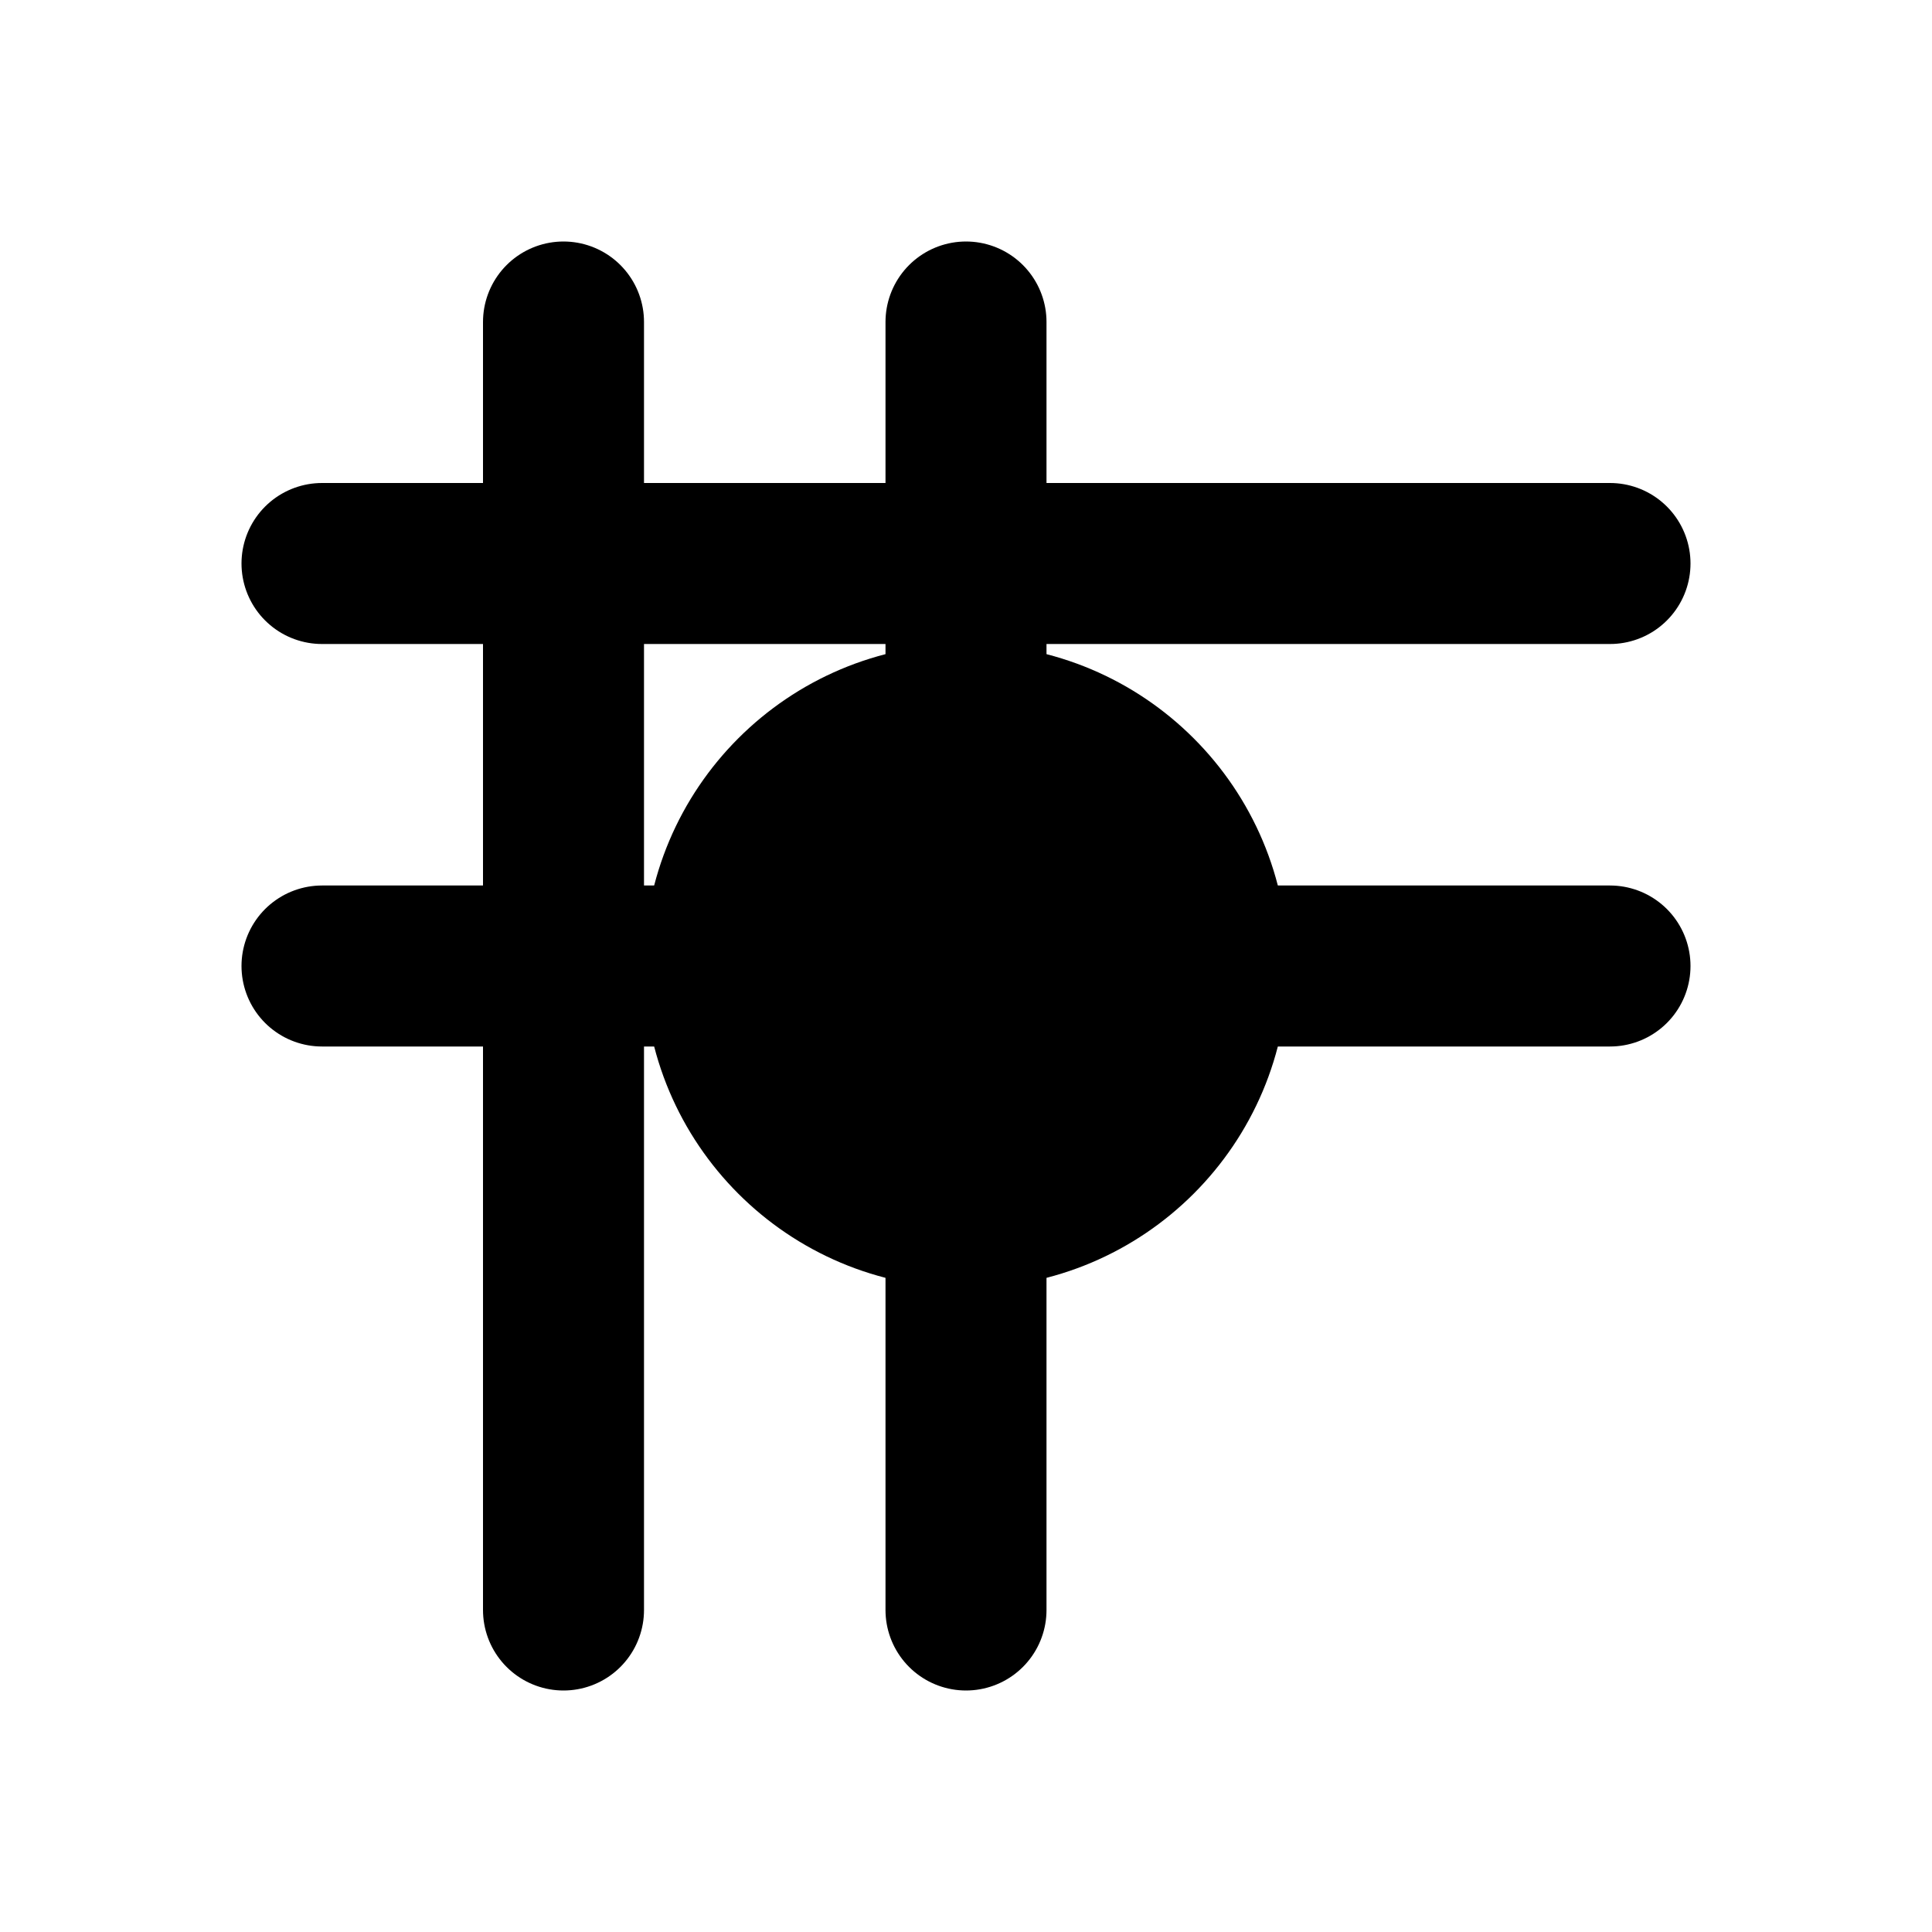
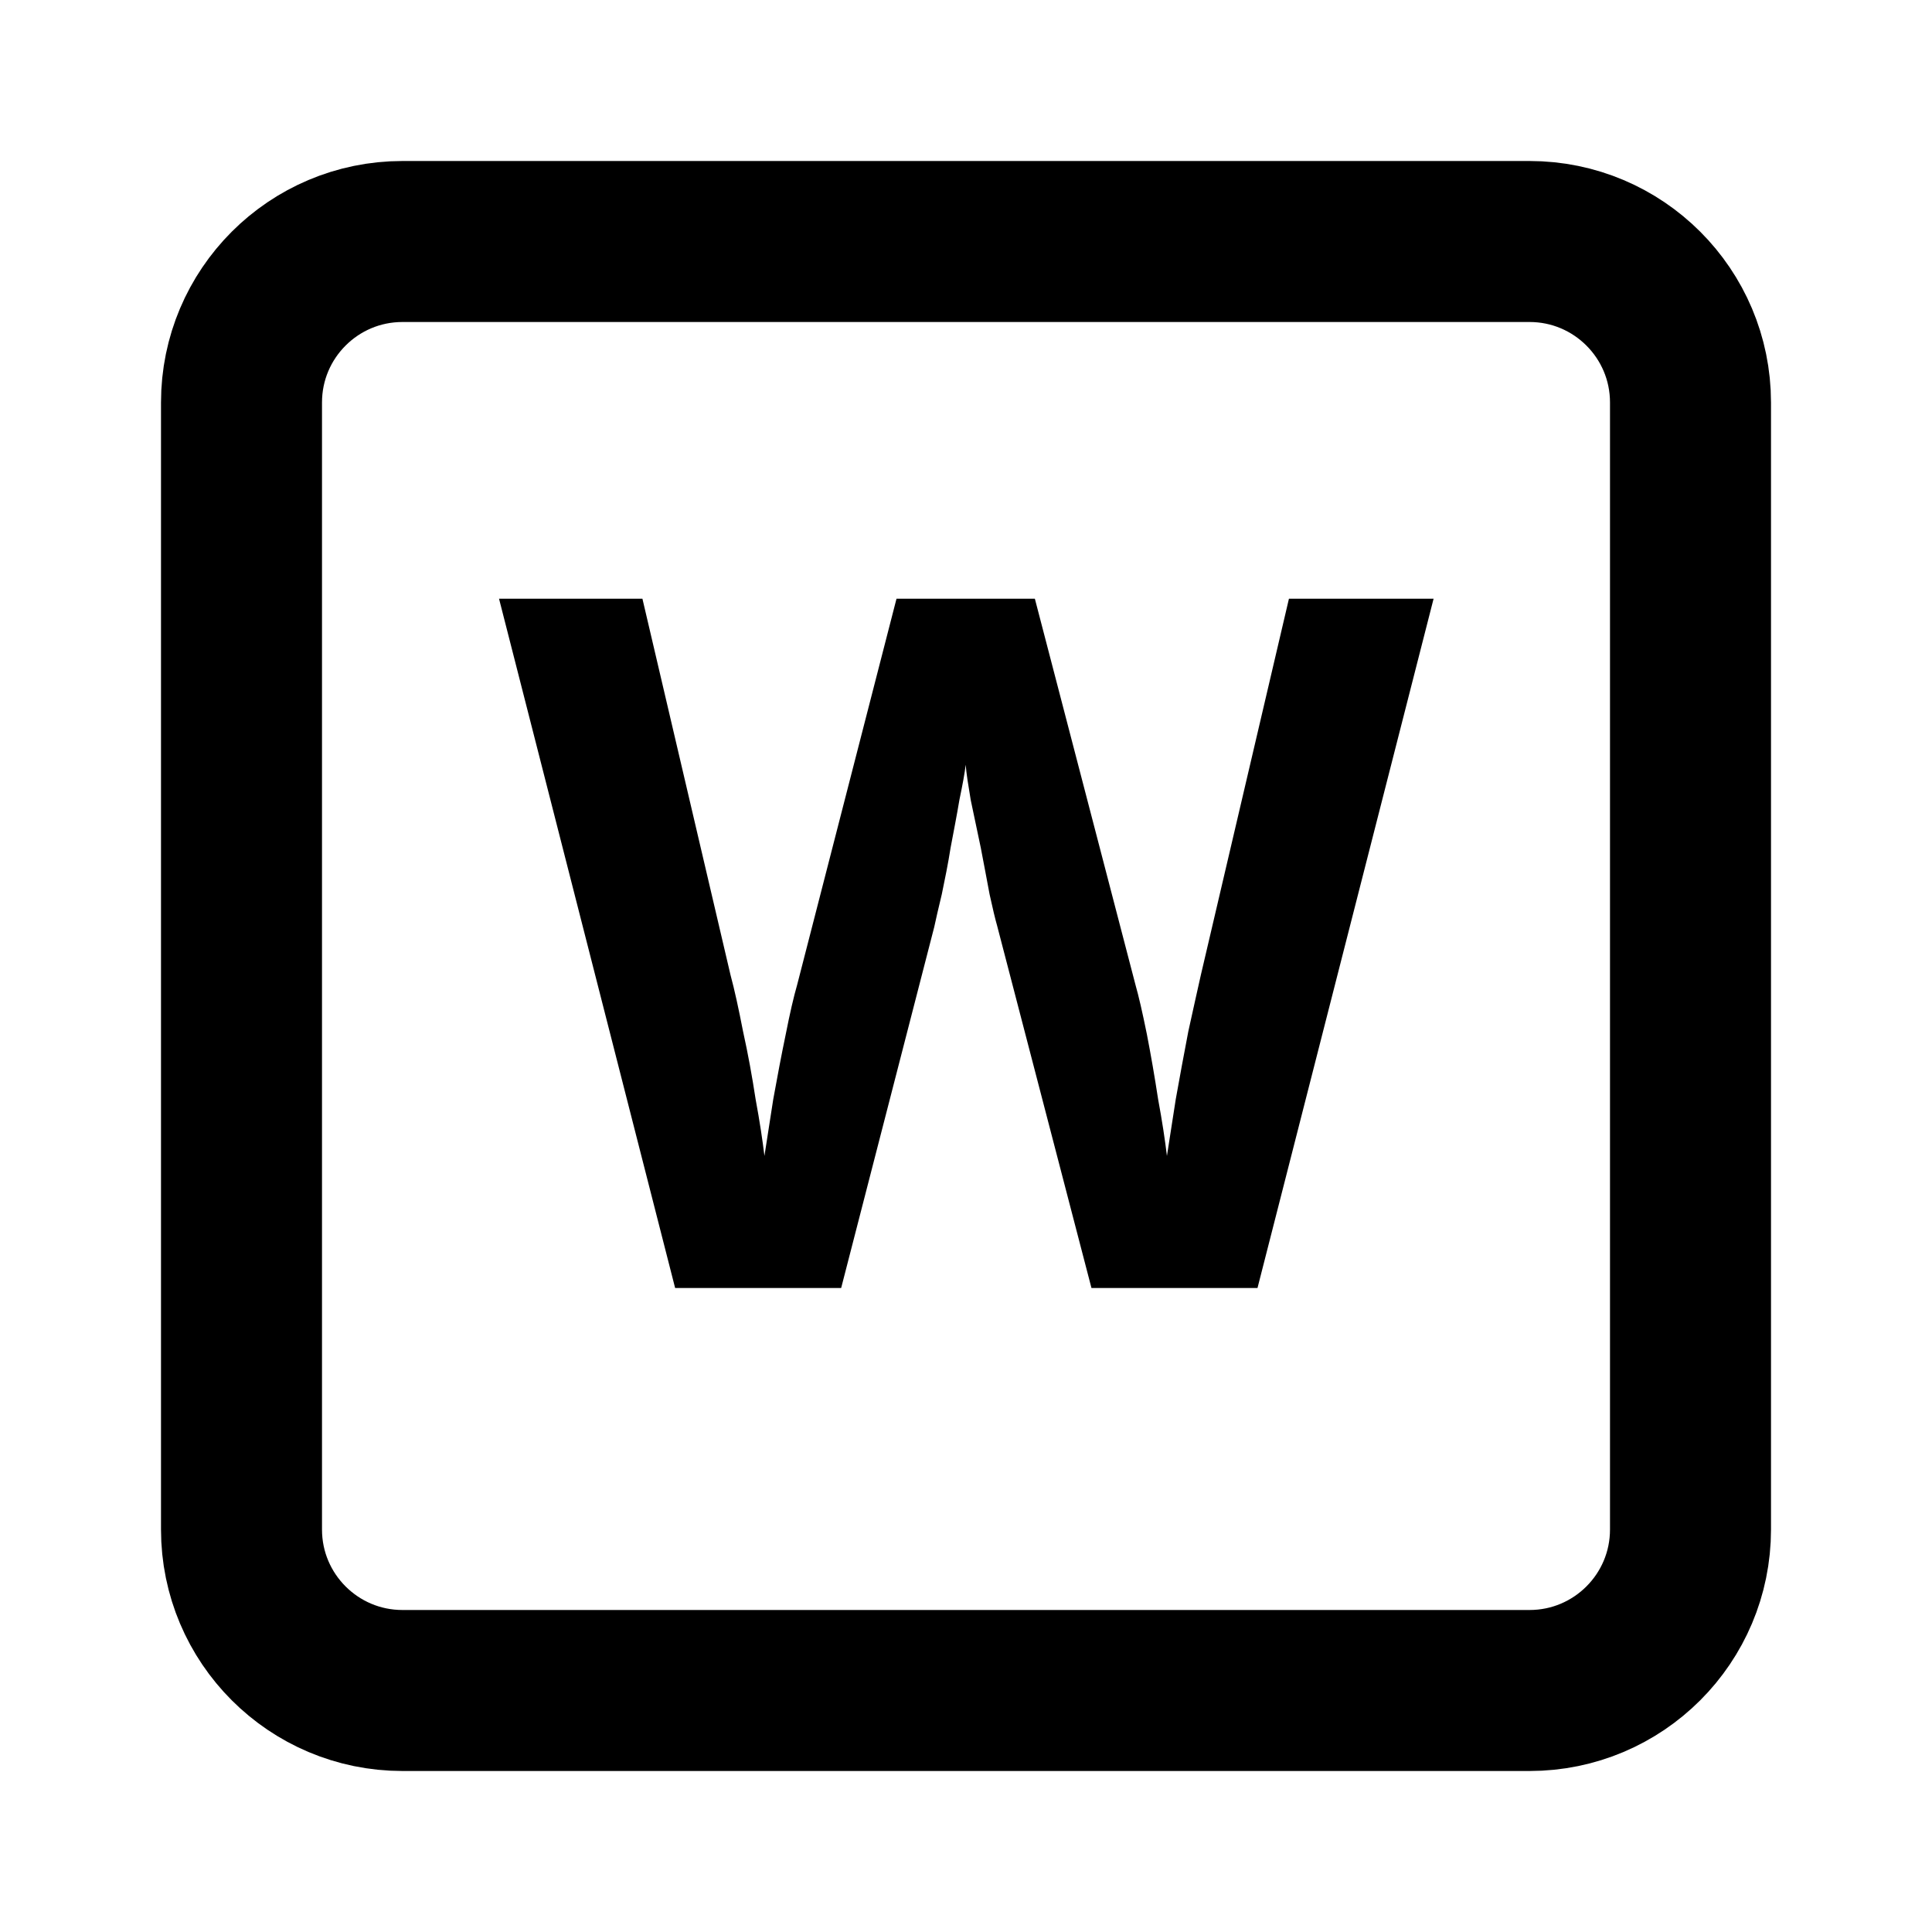
<svg xmlns="http://www.w3.org/2000/svg" width="48" height="48" viewBox="0 0 24 24" fill="none" stroke="currentColor" stroke-width="2" stroke-linecap="round" stroke-linejoin="round">
-   <line x1="7" y1="4" x2="7" y2="20" />
-   <line x1="12" y1="4" x2="12" y2="20" />
-   <line x1="4" y1="7" x2="20" y2="7" />
-   <line x1="4" y1="12" x2="20" y2="12" />
-   <circle cx="12" cy="12" r="3" fill="currentColor" />
+   <rect x="3" y="3" width="18" height="18" rx="2" />
+   <text x="12" y="16" text-anchor="middle" font-size="12" font-weight="bold" fill="currentColor" stroke="none" font-family="sans-serif">W</text>
</svg>
